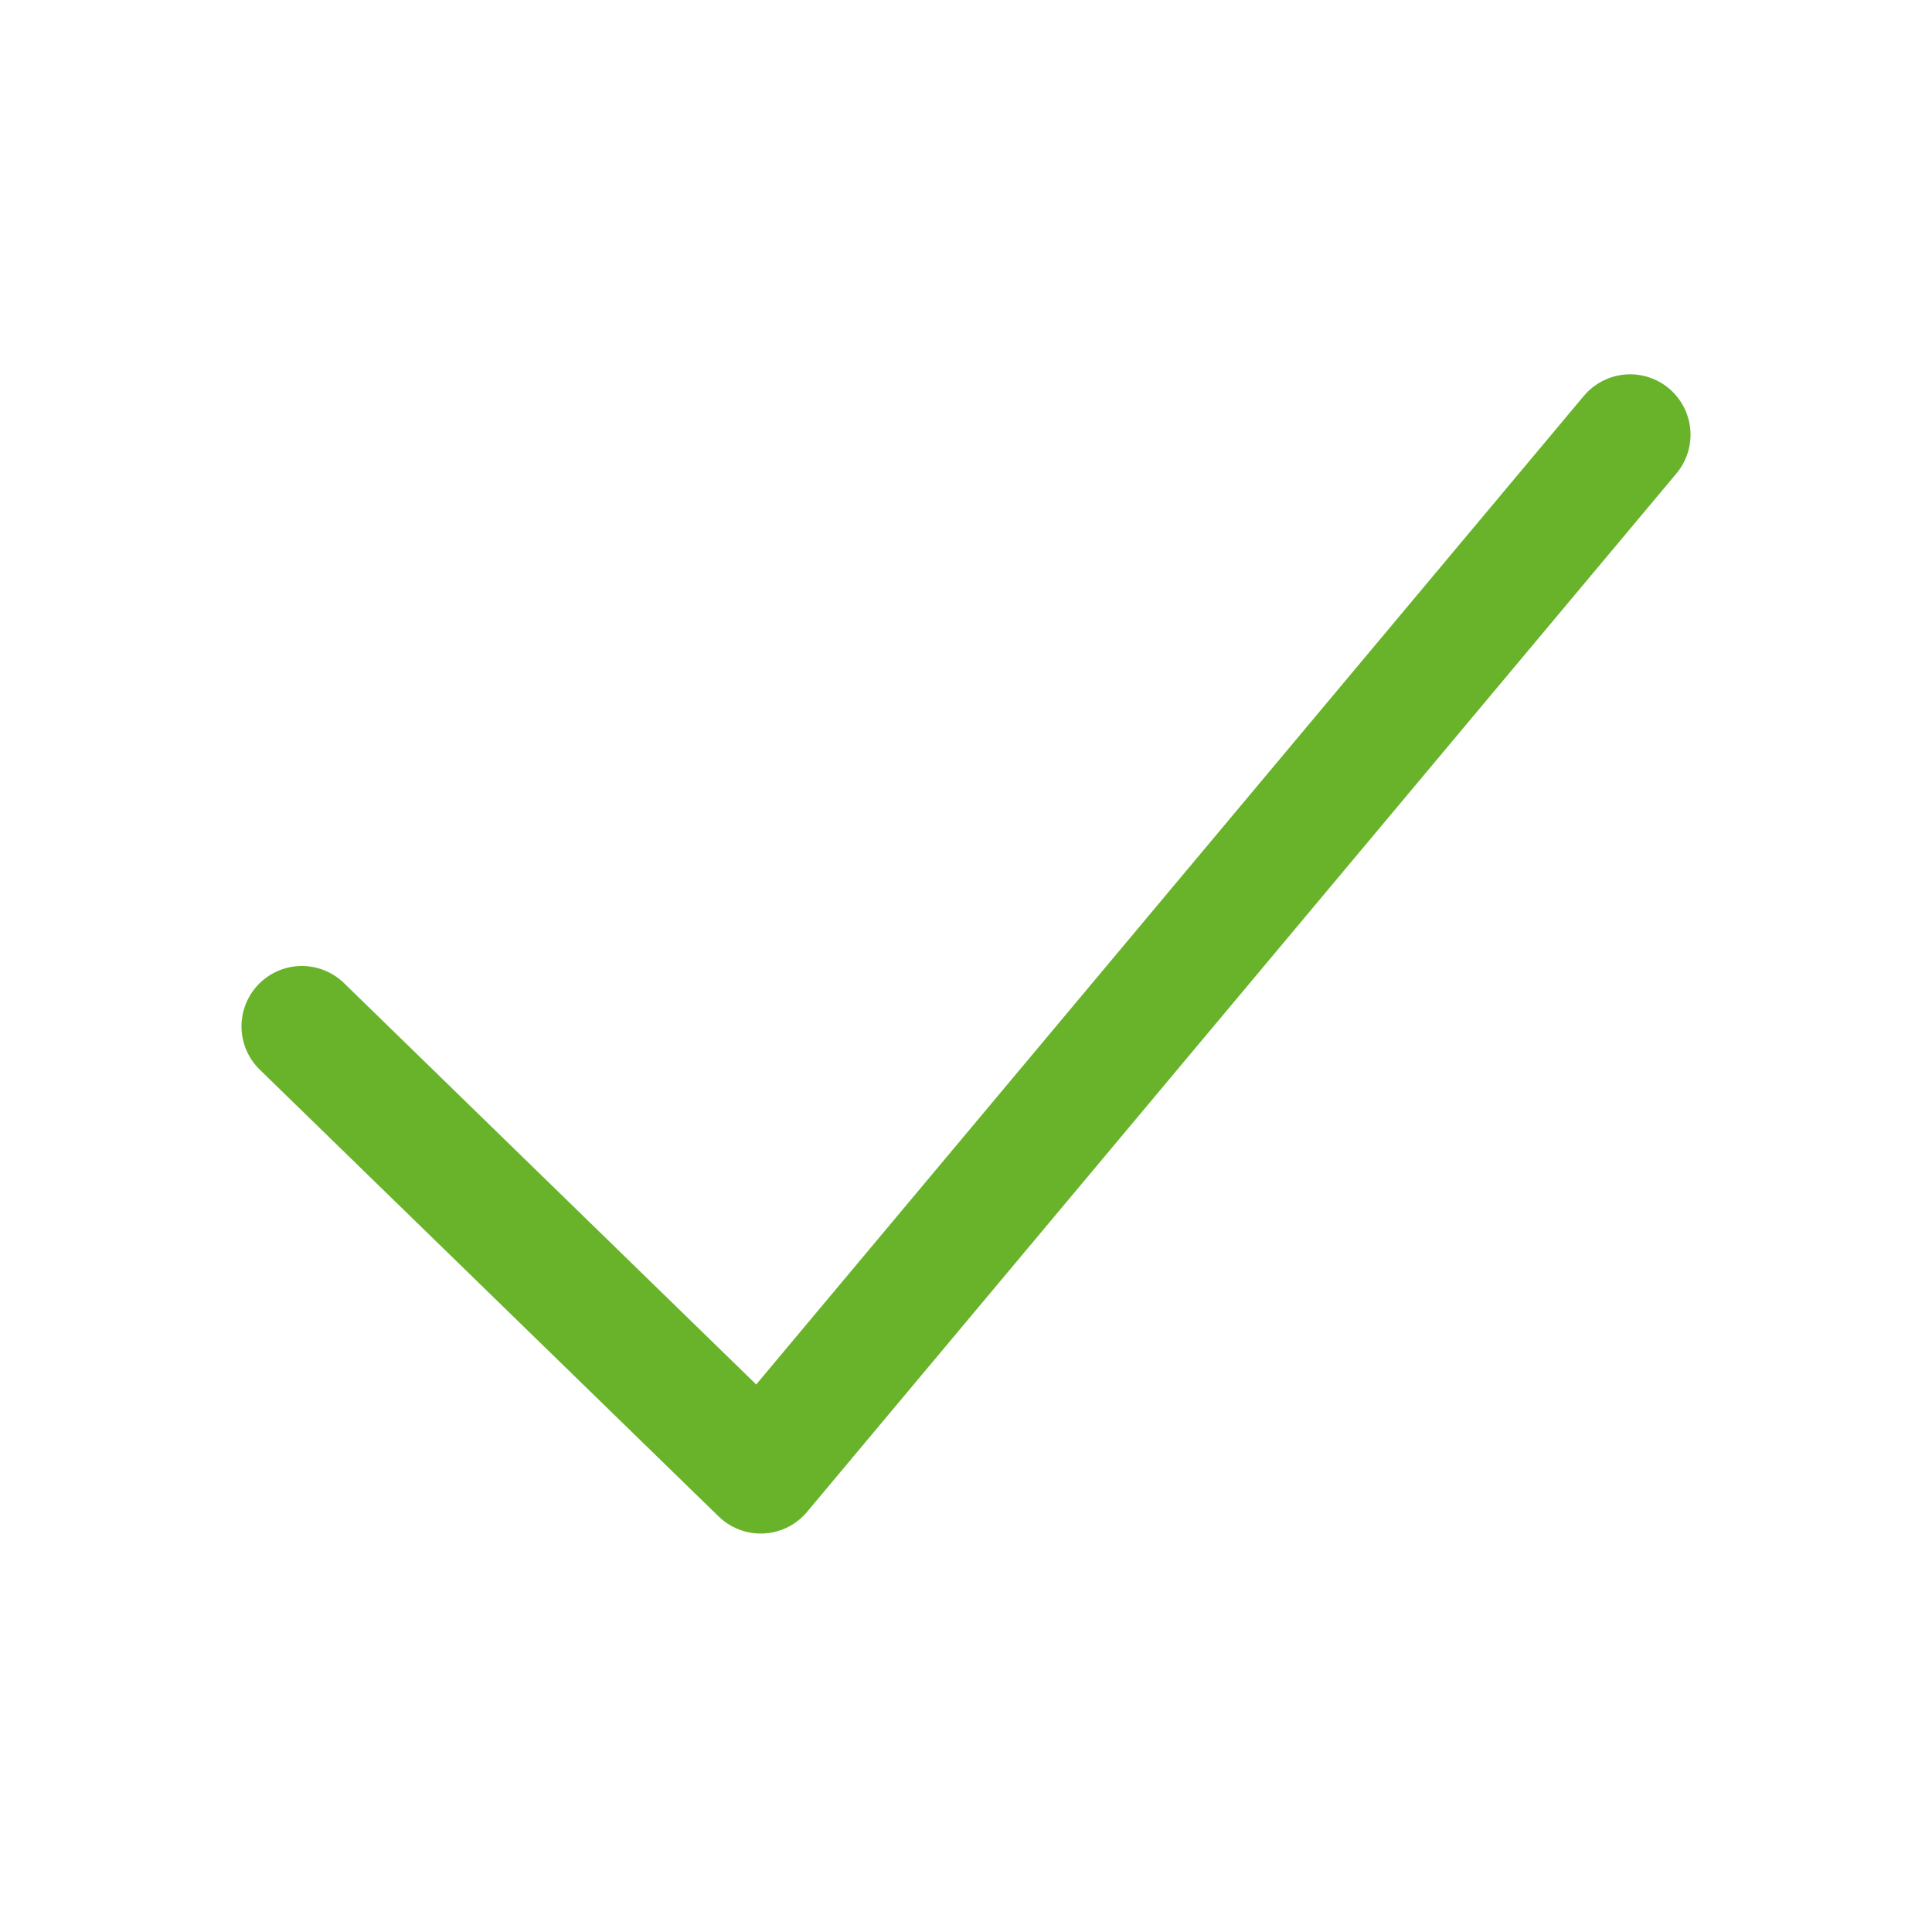
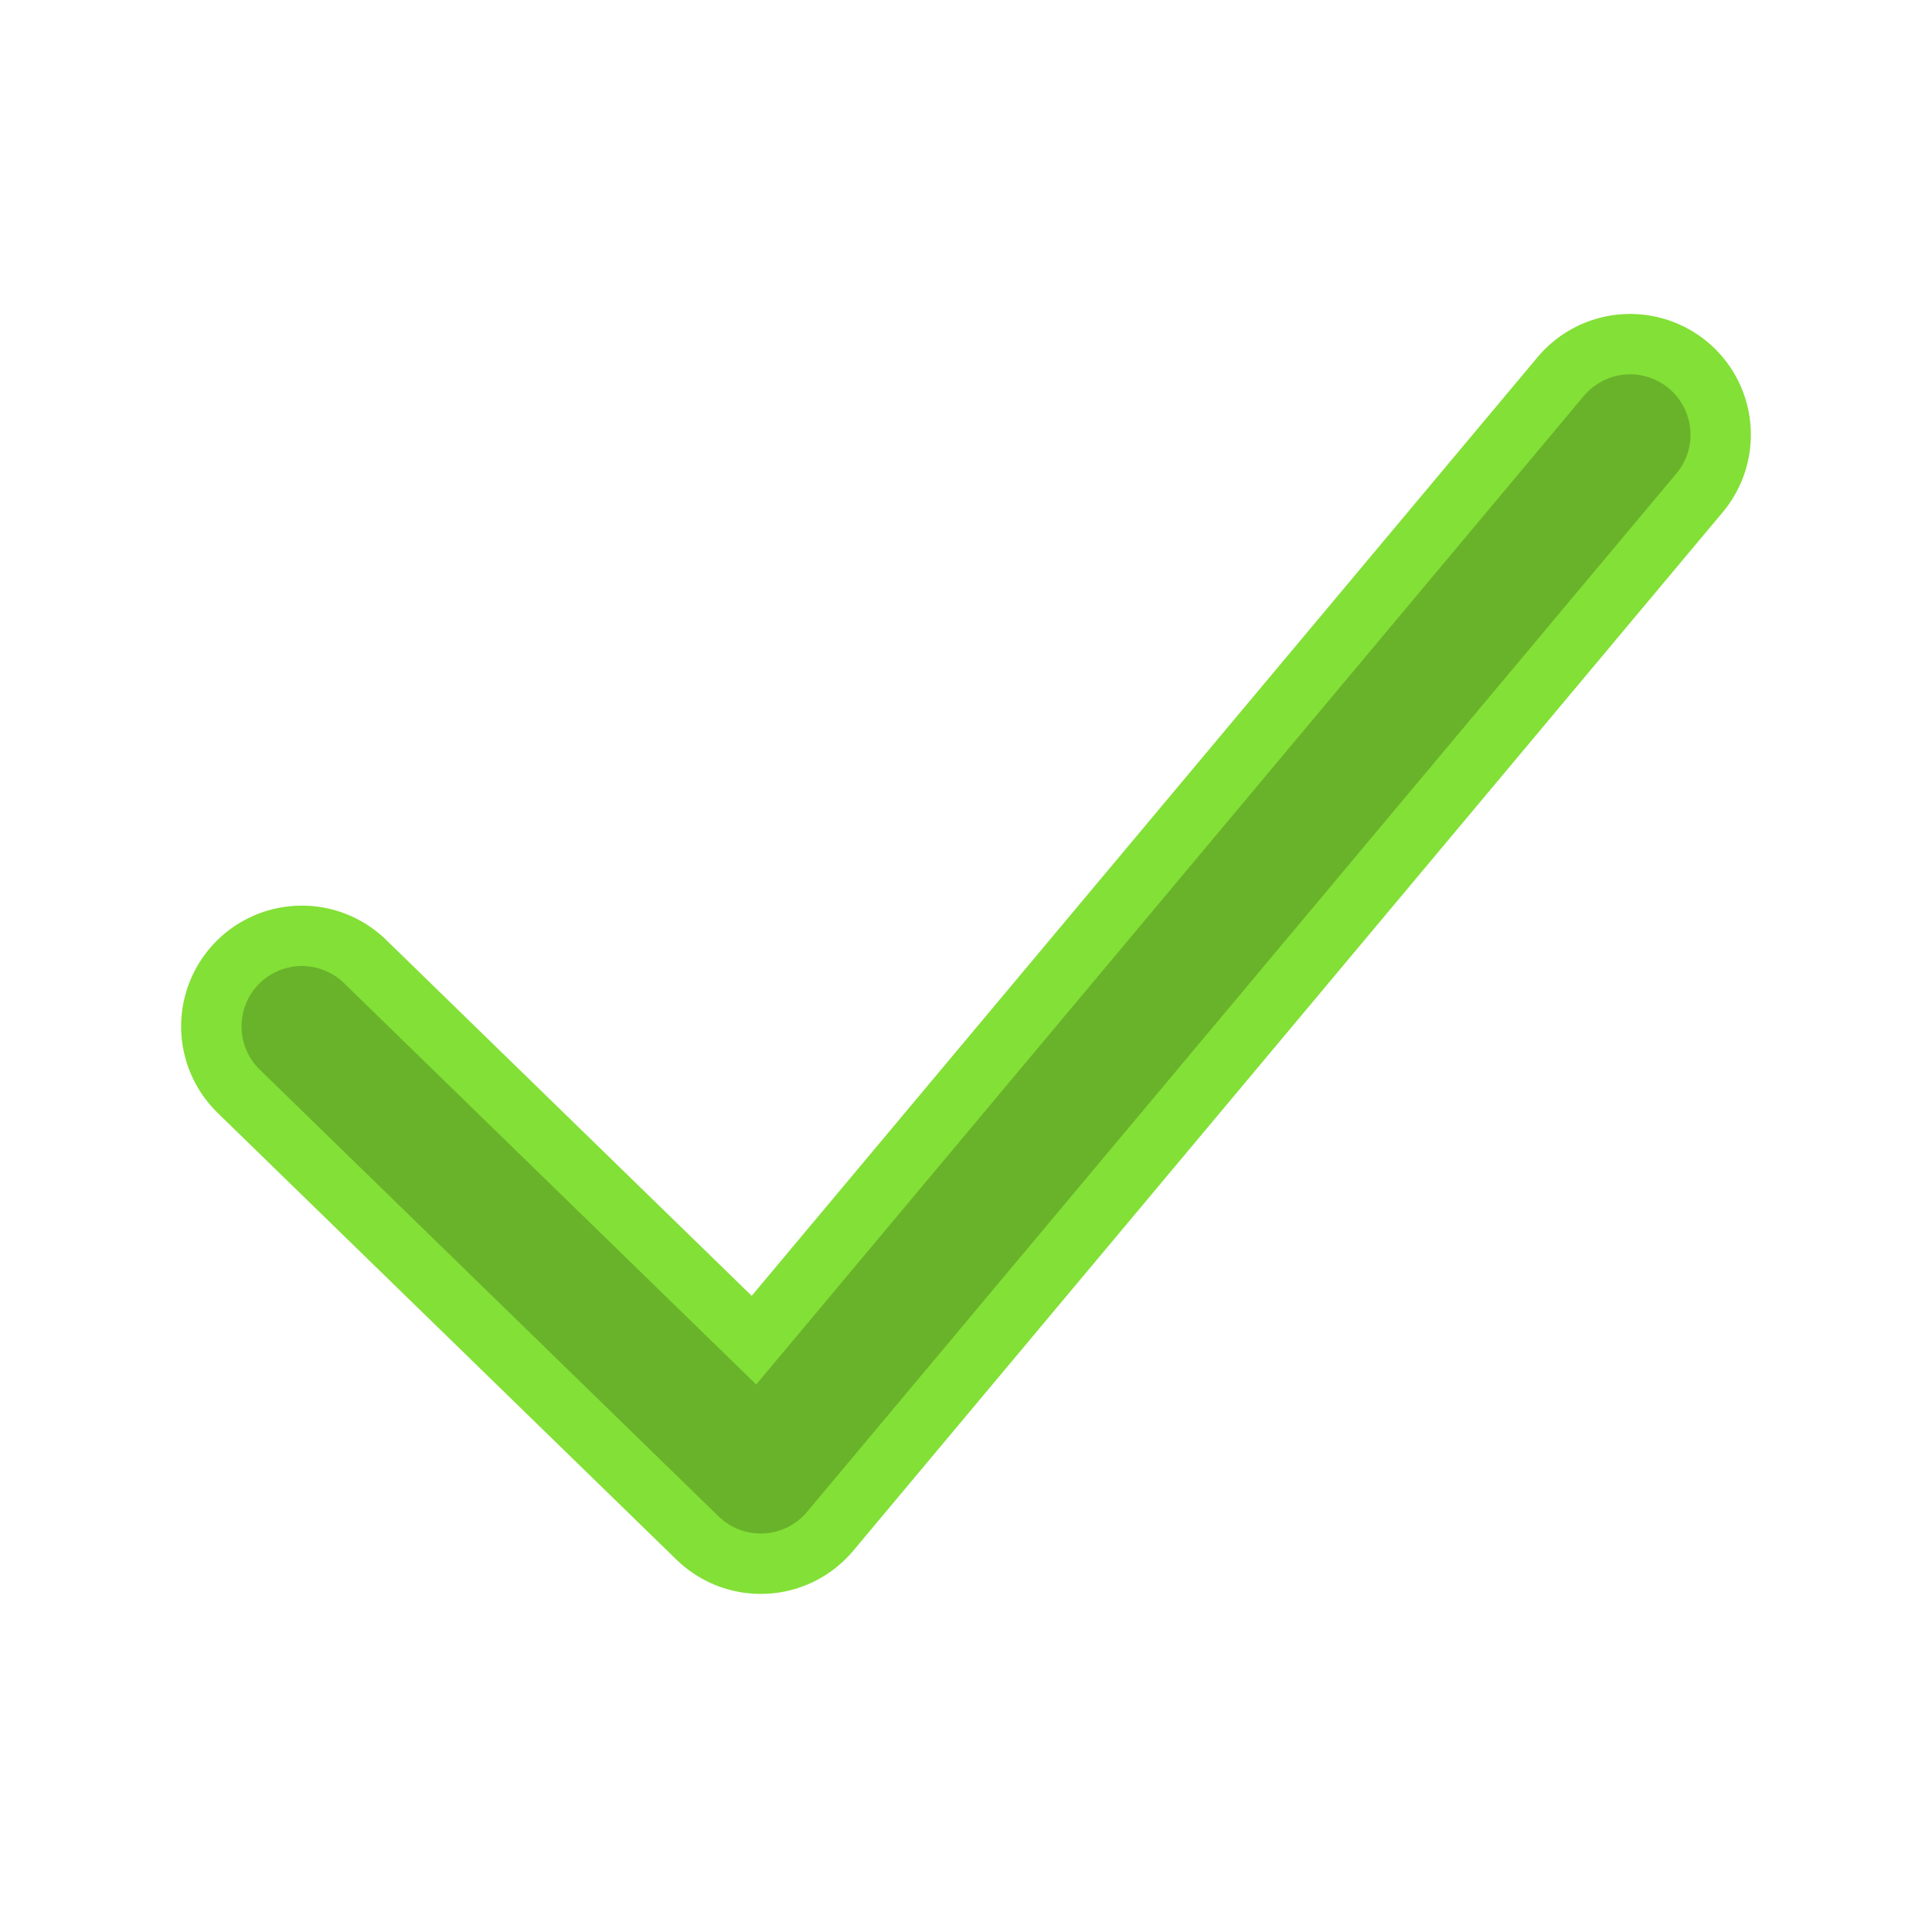
<svg xmlns="http://www.w3.org/2000/svg" class="icon icon-check" width="16" height="16" viewBox="0 0 16 16" aria-hidden="true" focusable="false">
-   <path d="M2.5 8.5 L6.3 12.2 L13.5 3.6" fill="none" stroke="#83E036" stroke-width="1" stroke-linecap="round" stroke-linejoin="round" />
+   <path d="M2.5 8.5 L6.3 12.2 L13.5 3.6" fill="none" stroke="#83E036" stroke-width="2" stroke-linecap="round" stroke-linejoin="round" />
  <path d="M2.5 8.5 L6.3 12.2 L13.5 3.6" fill="none" stroke="currentColor" stroke-width="1" stroke-linecap="round" stroke-linejoin="round" style="stroke-dasharray: 0; stroke-dashoffset: 0; opacity: 0.2;" />
</svg>
